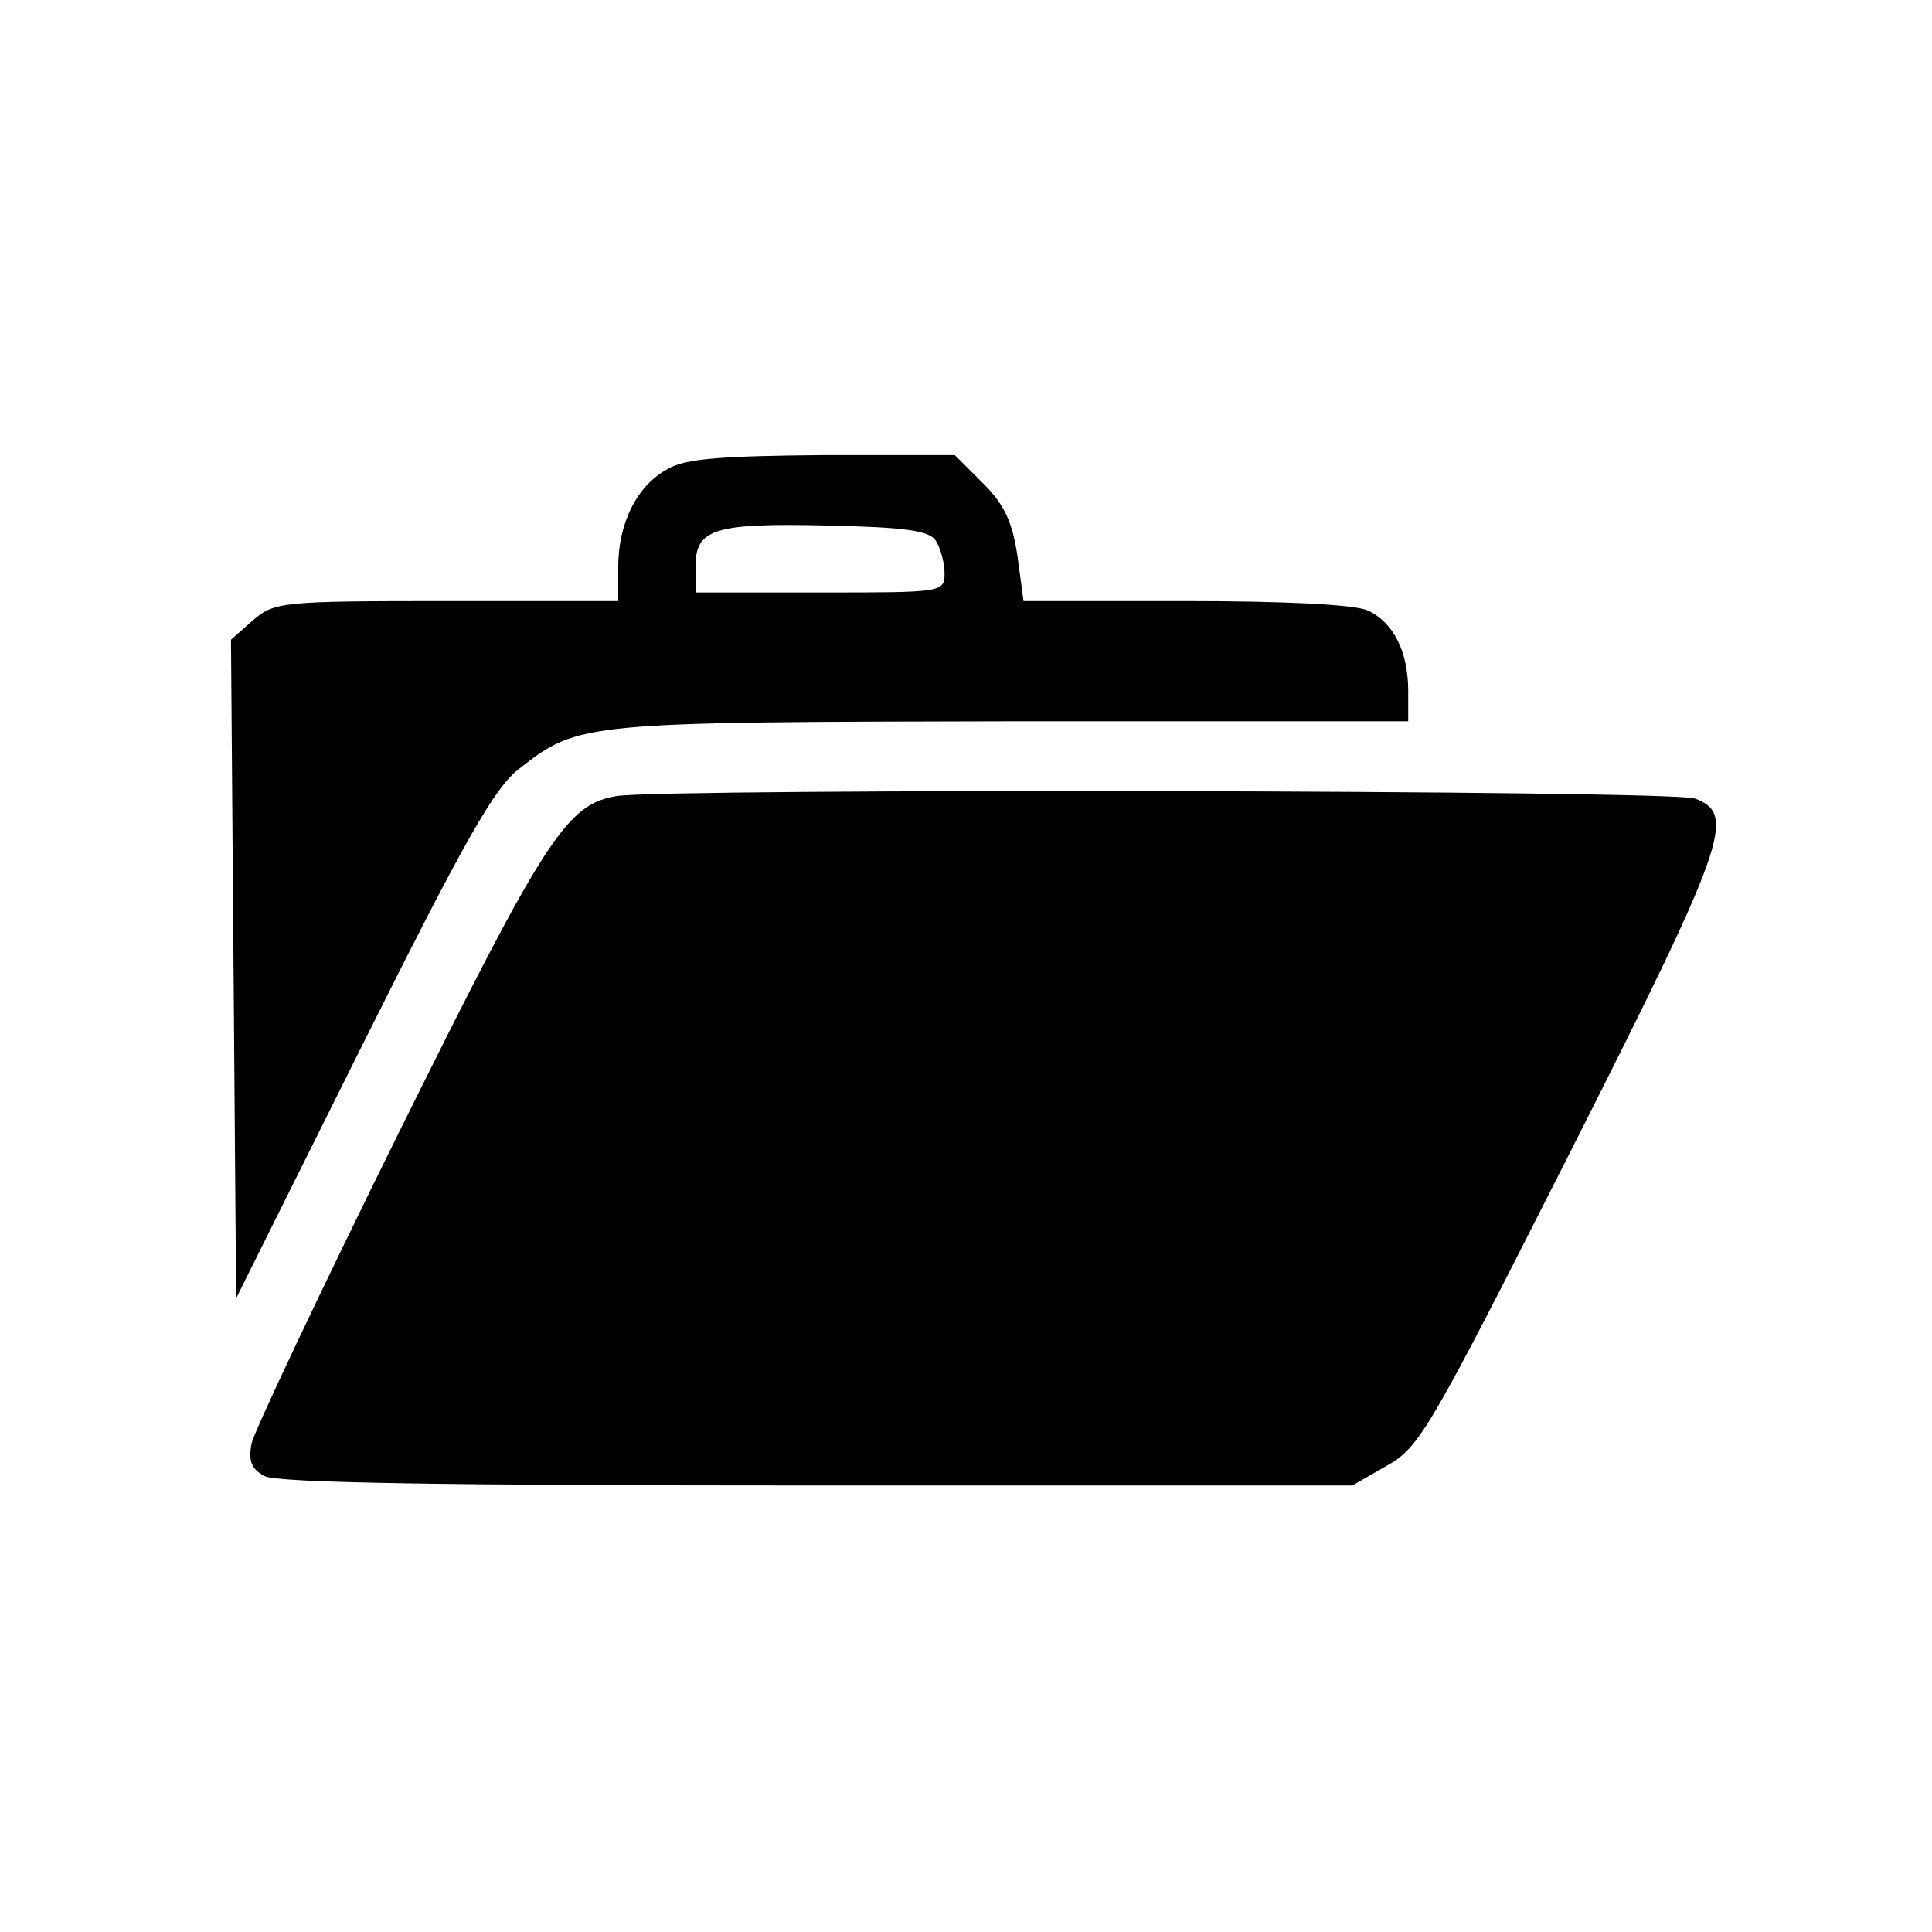
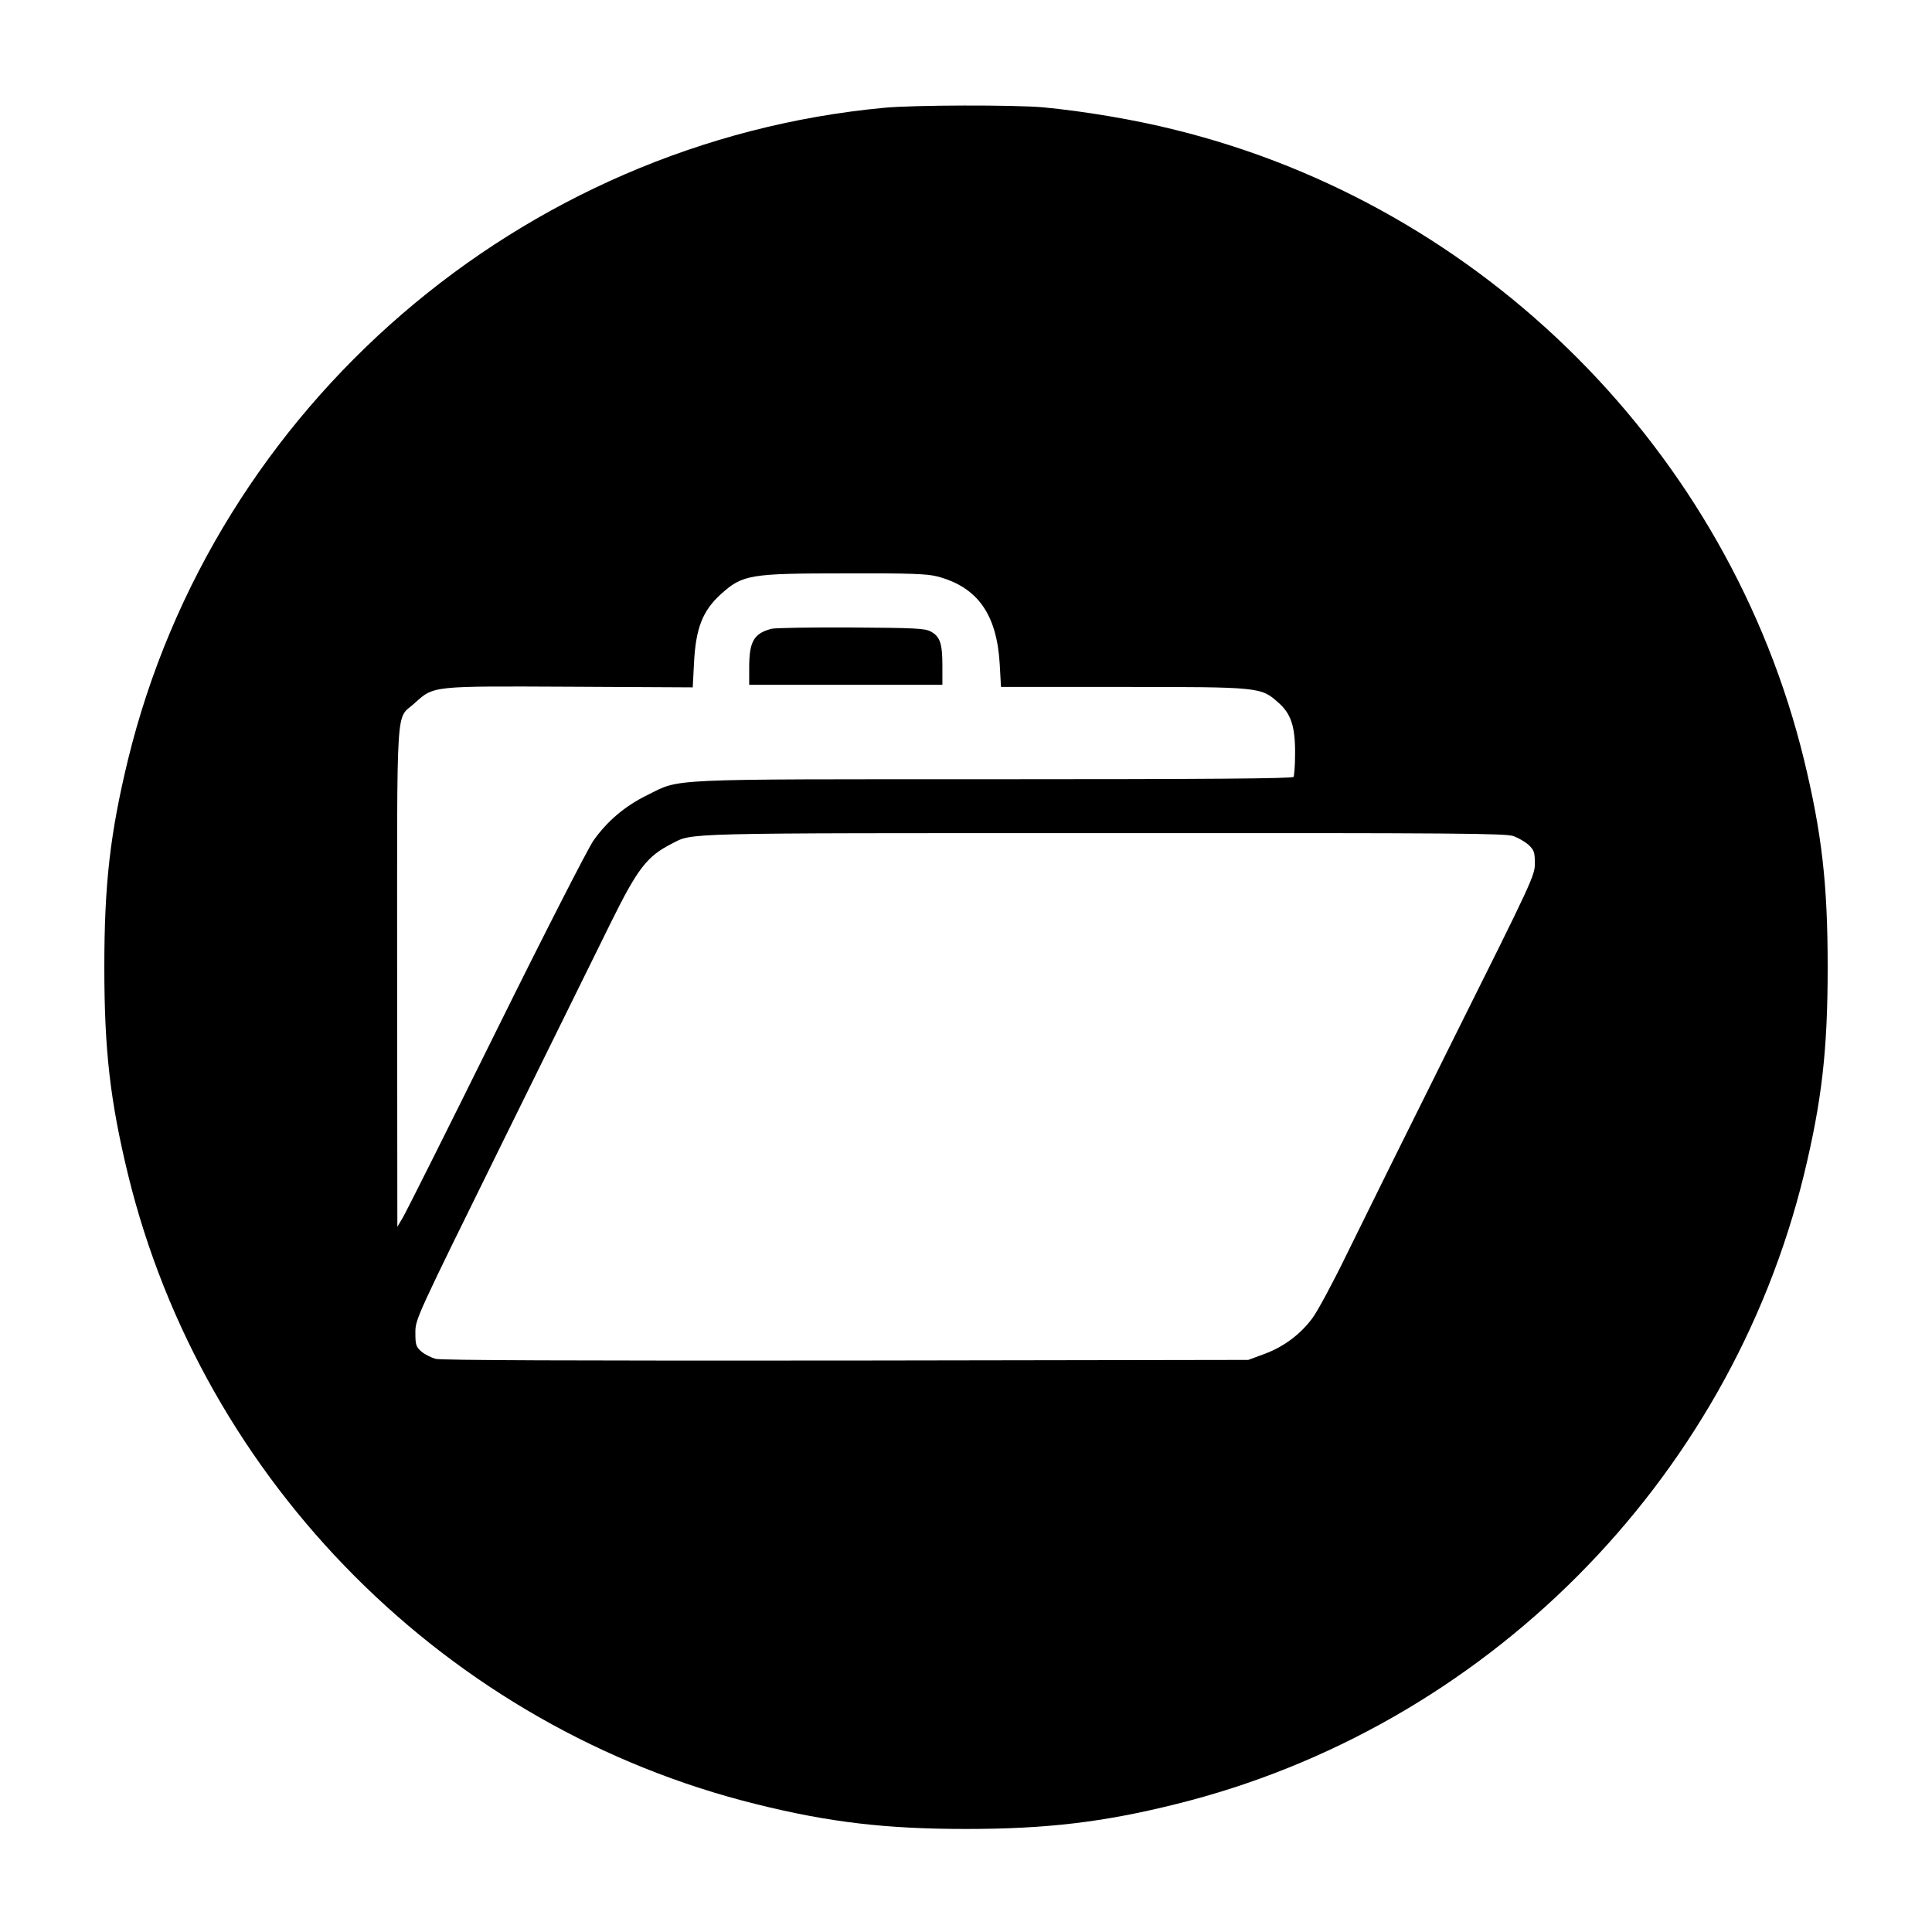
- <svg xmlns="http://www.w3.org/2000/svg" version="1.0" width="225pt" height="225pt" viewBox="0 0 225 225" preserveAspectRatio="xMidYMid meet">
-   <g transform="translate(0,225) scale(0.1,-0.1)" fill="#000000" stroke="none">
-     <path d="M778 1704 c-36 -19 -58 -63 -58 -114 l0 -40 -199 0 c-193 0 -201 -1 -226 -22 l-26 -23 3 -384 3 -383 147 295 c120 240 154 300 183 322 69 54 74 54 573 55 l462 0 0 35 c0 46 -17 80 -47 94 -15 7 -96 11 -213 11 l-188 0 -7 52 c-6 40 -15 60 -40 85 l-33 33 -153 0 c-117 -1 -161 -4 -181 -16z m312 -84 c5 -8 10 -25 10 -37 0 -23 -1 -23 -145 -23 l-145 0 0 30 c0 44 21 51 153 48 92 -2 120 -6 127 -18z" />
-     <path d="M719 1323 c-59 -9 -84 -48 -255 -393 -91 -184 -168 -347 -171 -361 -4 -21 0 -30 15 -38 14 -8 212 -11 644 -11 l623 0 40 23 c38 21 50 42 212 362 183 362 196 397 147 415 -24 10 -1196 12 -1255 3z" />
+ <svg xmlns="http://www.w3.org/2000/svg" version="1.0" width="900pt" height="900pt" viewBox="0 0 900 900" preserveAspectRatio="xMidYMid meet">
+   <g transform="translate(0,900) scale(0.1,-0.1)" fill="#000000" stroke="none">
+     <path d="M4120 8498 c-1693 -158 -3122 -1390 -3524 -3038 -83 -343 -110 -578 -110 -965 0 -387 27 -622 110 -965 350 -1436 1491 -2580 2929 -2935 337 -84 603 -115 975 -115 372 0 638 31 975 115 1438 355 2579 1499 2929 2935 83 343 110 578 110 965 0 387 -27 622 -110 965 -350 1436 -1491 2580 -2929 2935 -191 48 -426 87 -615 105 -136 12 -604 11 -740 -2z m245 -2183 c188 -49 278 -175 292 -407 l6 -108 565 0 c641 0 646 -1 726 -72 60 -52 80 -112 79 -240 0 -53 -4 -101 -7 -107 -5 -8 -408 -11 -1394 -11 -1554 0 -1459 4 -1617 -74 -104 -51 -186 -121 -250 -211 -25 -35 -229 -434 -453 -887 -224 -453 -420 -844 -435 -869 l-26 -44 -1 1168 c0 1310 -7 1191 80 1270 92 83 75 81 726 78 l571 -3 6 114 c8 161 40 243 125 320 101 91 133 97 577 97 304 1 382 -2 430 -14z m2686 -1210 c24 -9 56 -28 71 -42 24 -23 28 -34 28 -85 0 -56 -11 -80 -378 -815 -208 -417 -431 -868 -496 -1001 -65 -134 -138 -270 -162 -302 -56 -76 -135 -135 -226 -168 l-73 -27 -1873 -3 c-1282 -1 -1886 1 -1913 8 -21 6 -51 21 -66 34 -25 22 -28 31 -28 88 0 63 2 67 409 893 225 457 451 915 502 1018 124 251 168 308 282 366 102 52 8 50 2013 50 1656 1 1871 -1 1910 -14z" />
+     <path d="M3595 6071 c-83 -21 -105 -59 -105 -181 l0 -80 450 0 450 0 0 90 c0 102 -11 135 -54 158 -27 15 -74 17 -371 19 -187 1 -353 -2 -370 -6z" />
  </g>
</svg>
